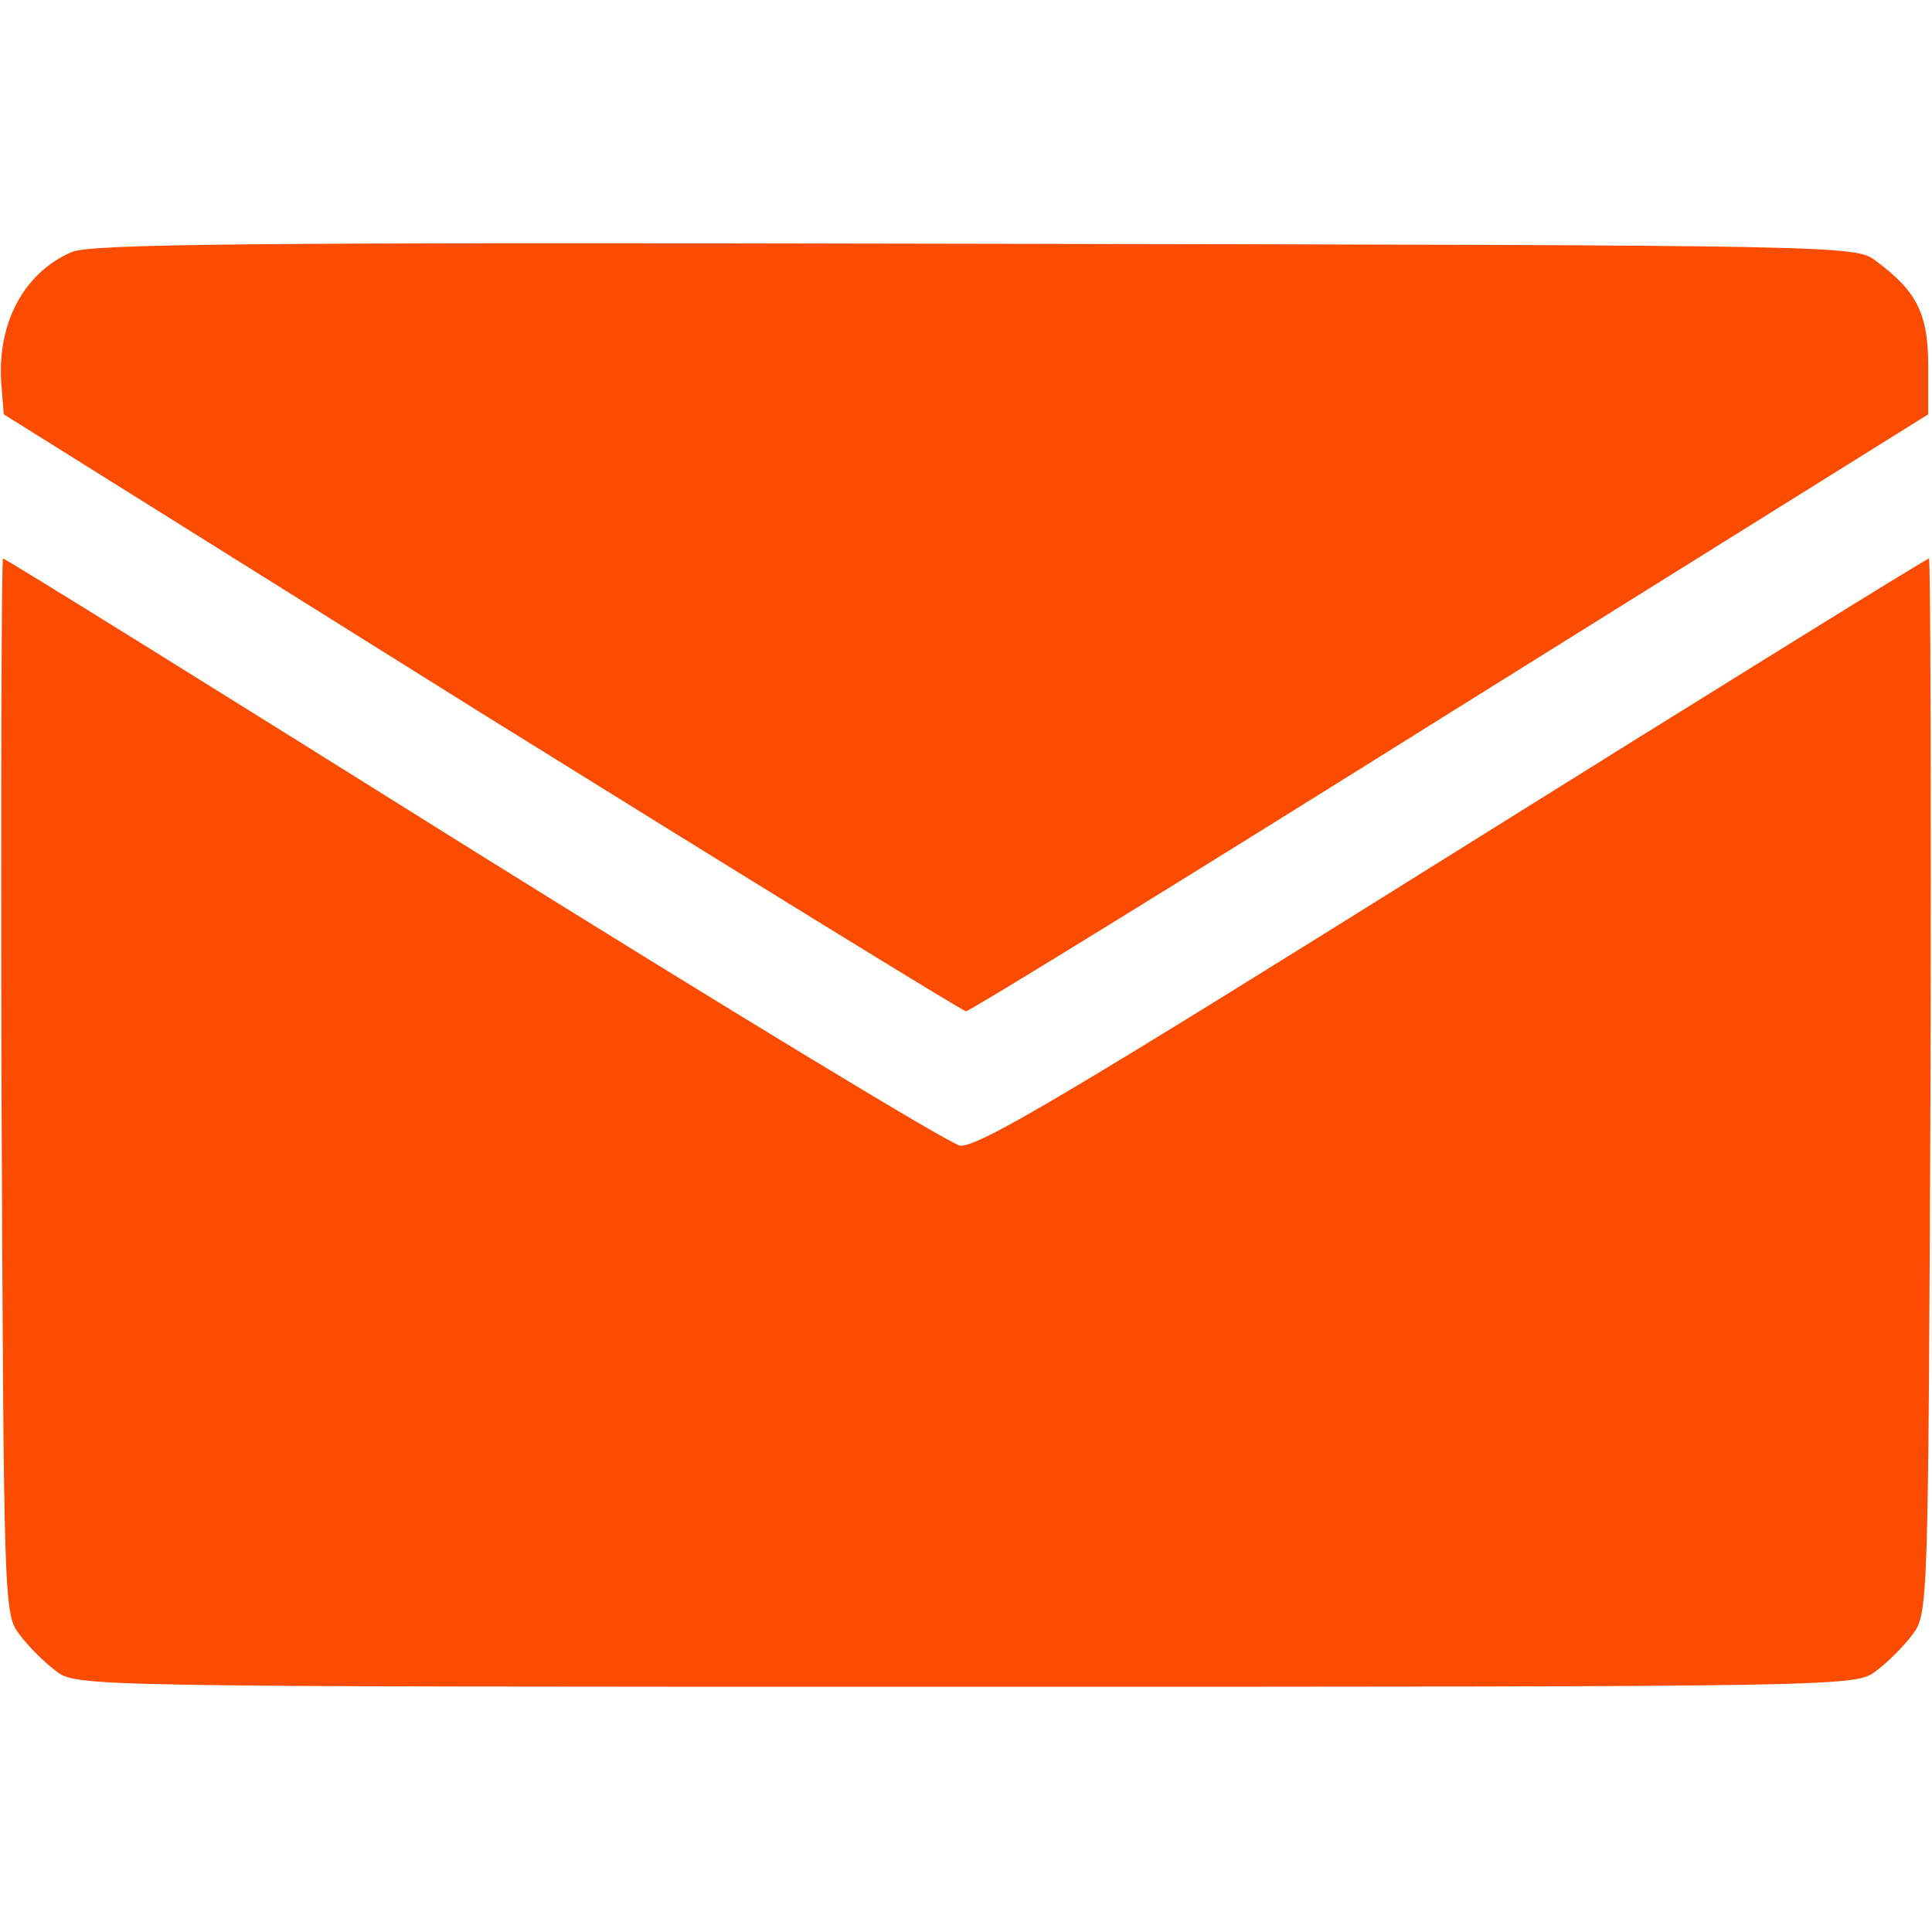
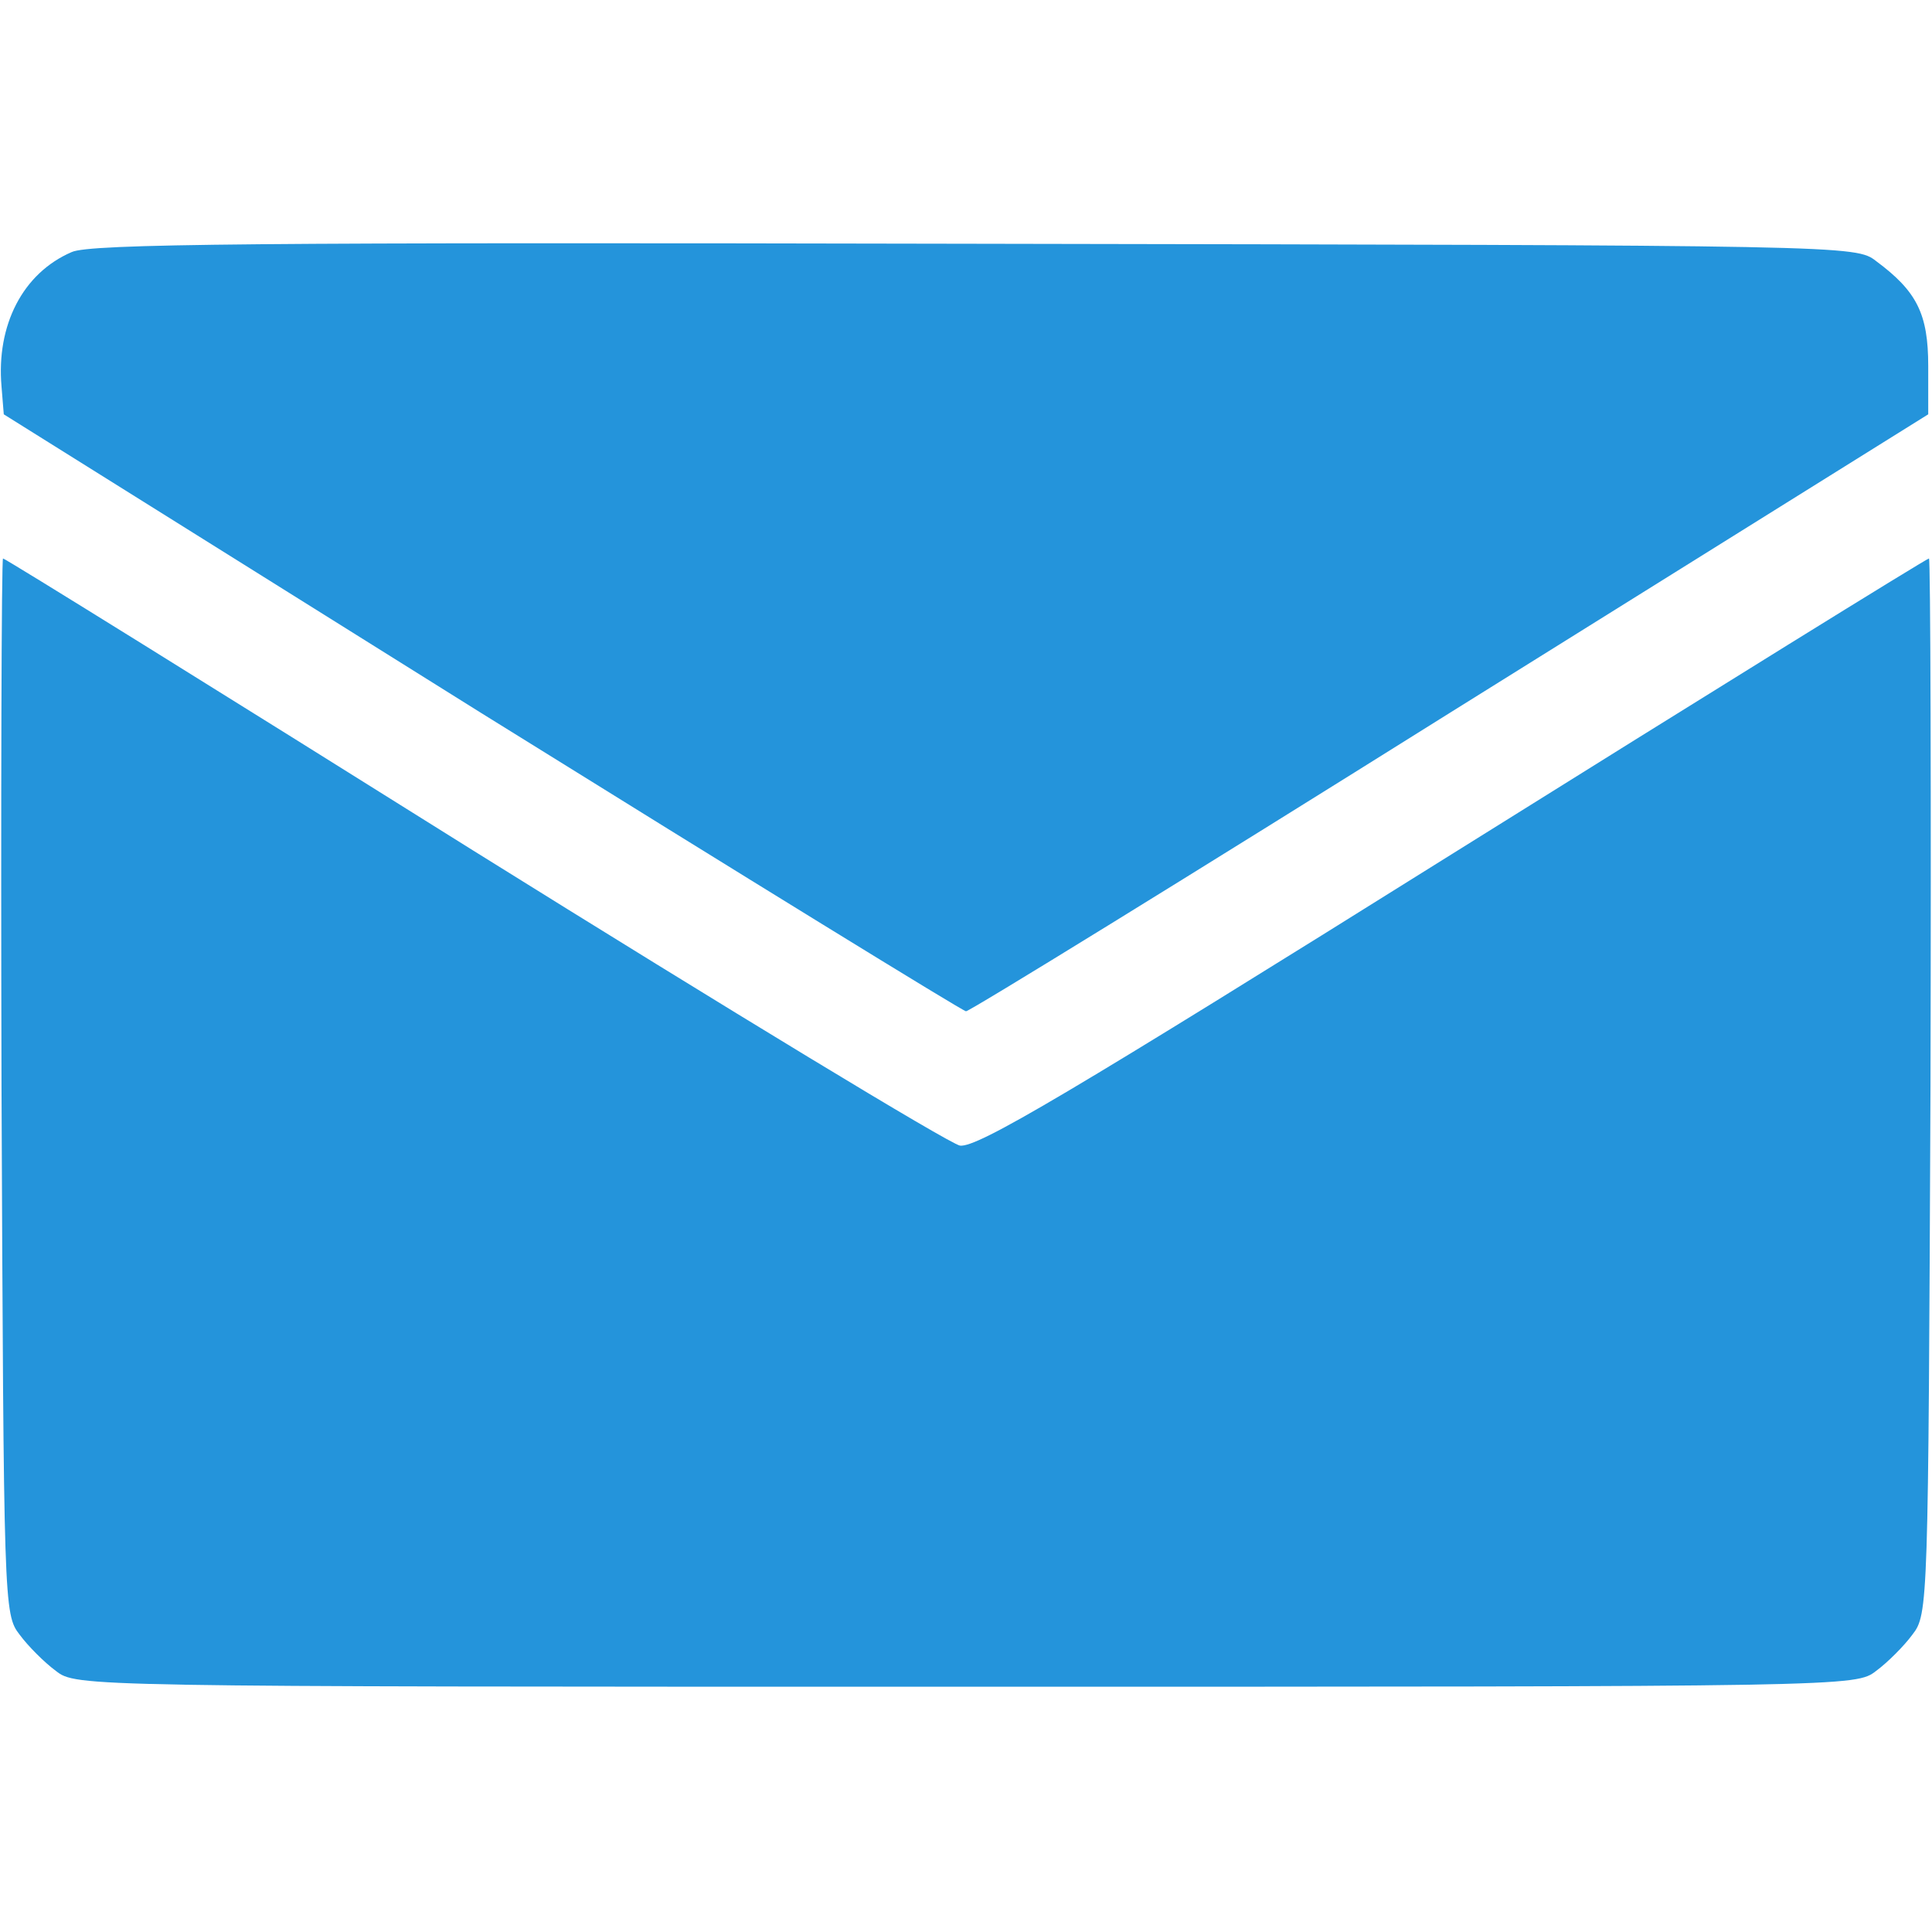
<svg xmlns="http://www.w3.org/2000/svg" version="1.0" width="256pt" height="256pt" viewBox="0 0 256 256" preserveAspectRatio="none">
-   <g transform="translate(0,256) scale(0.1,-0.1)" fill="#fc4c02" stroke="none">
+   <g transform="translate(0,256) scale(0.1,-0.1)" fill="#2494db" stroke="none">
    <path d="M95 2226 c-65 -28 -100 -97 -93 -178 l3 -37 633 -396 c349 -217 638 -395 642 -395 5 0 294 178 642 396 l633 395 0 64 c0 69 -15 99 -69 139 -27 21 -33 21 -1194 23 -955 2 -1173 0 -1197 -11z" />
    <path d="M2 1121 c3 -689 3 -700 24 -727 11 -15 33 -37 48 -48 27 -21 31 -21 1206 -21 1175 0 1179 0 1206 21 15 11 37 33 48 48 21 27 21 38 24 727 1 384 0 699 -2 699 -3 0 -287 -176 -631 -391 -510 -319 -630 -390 -653 -387 -15 3 -305 179 -645 391 -340 213 -620 387 -623 387 -2 0 -3 -315 -2 -699z" />
  </g>
</svg>
